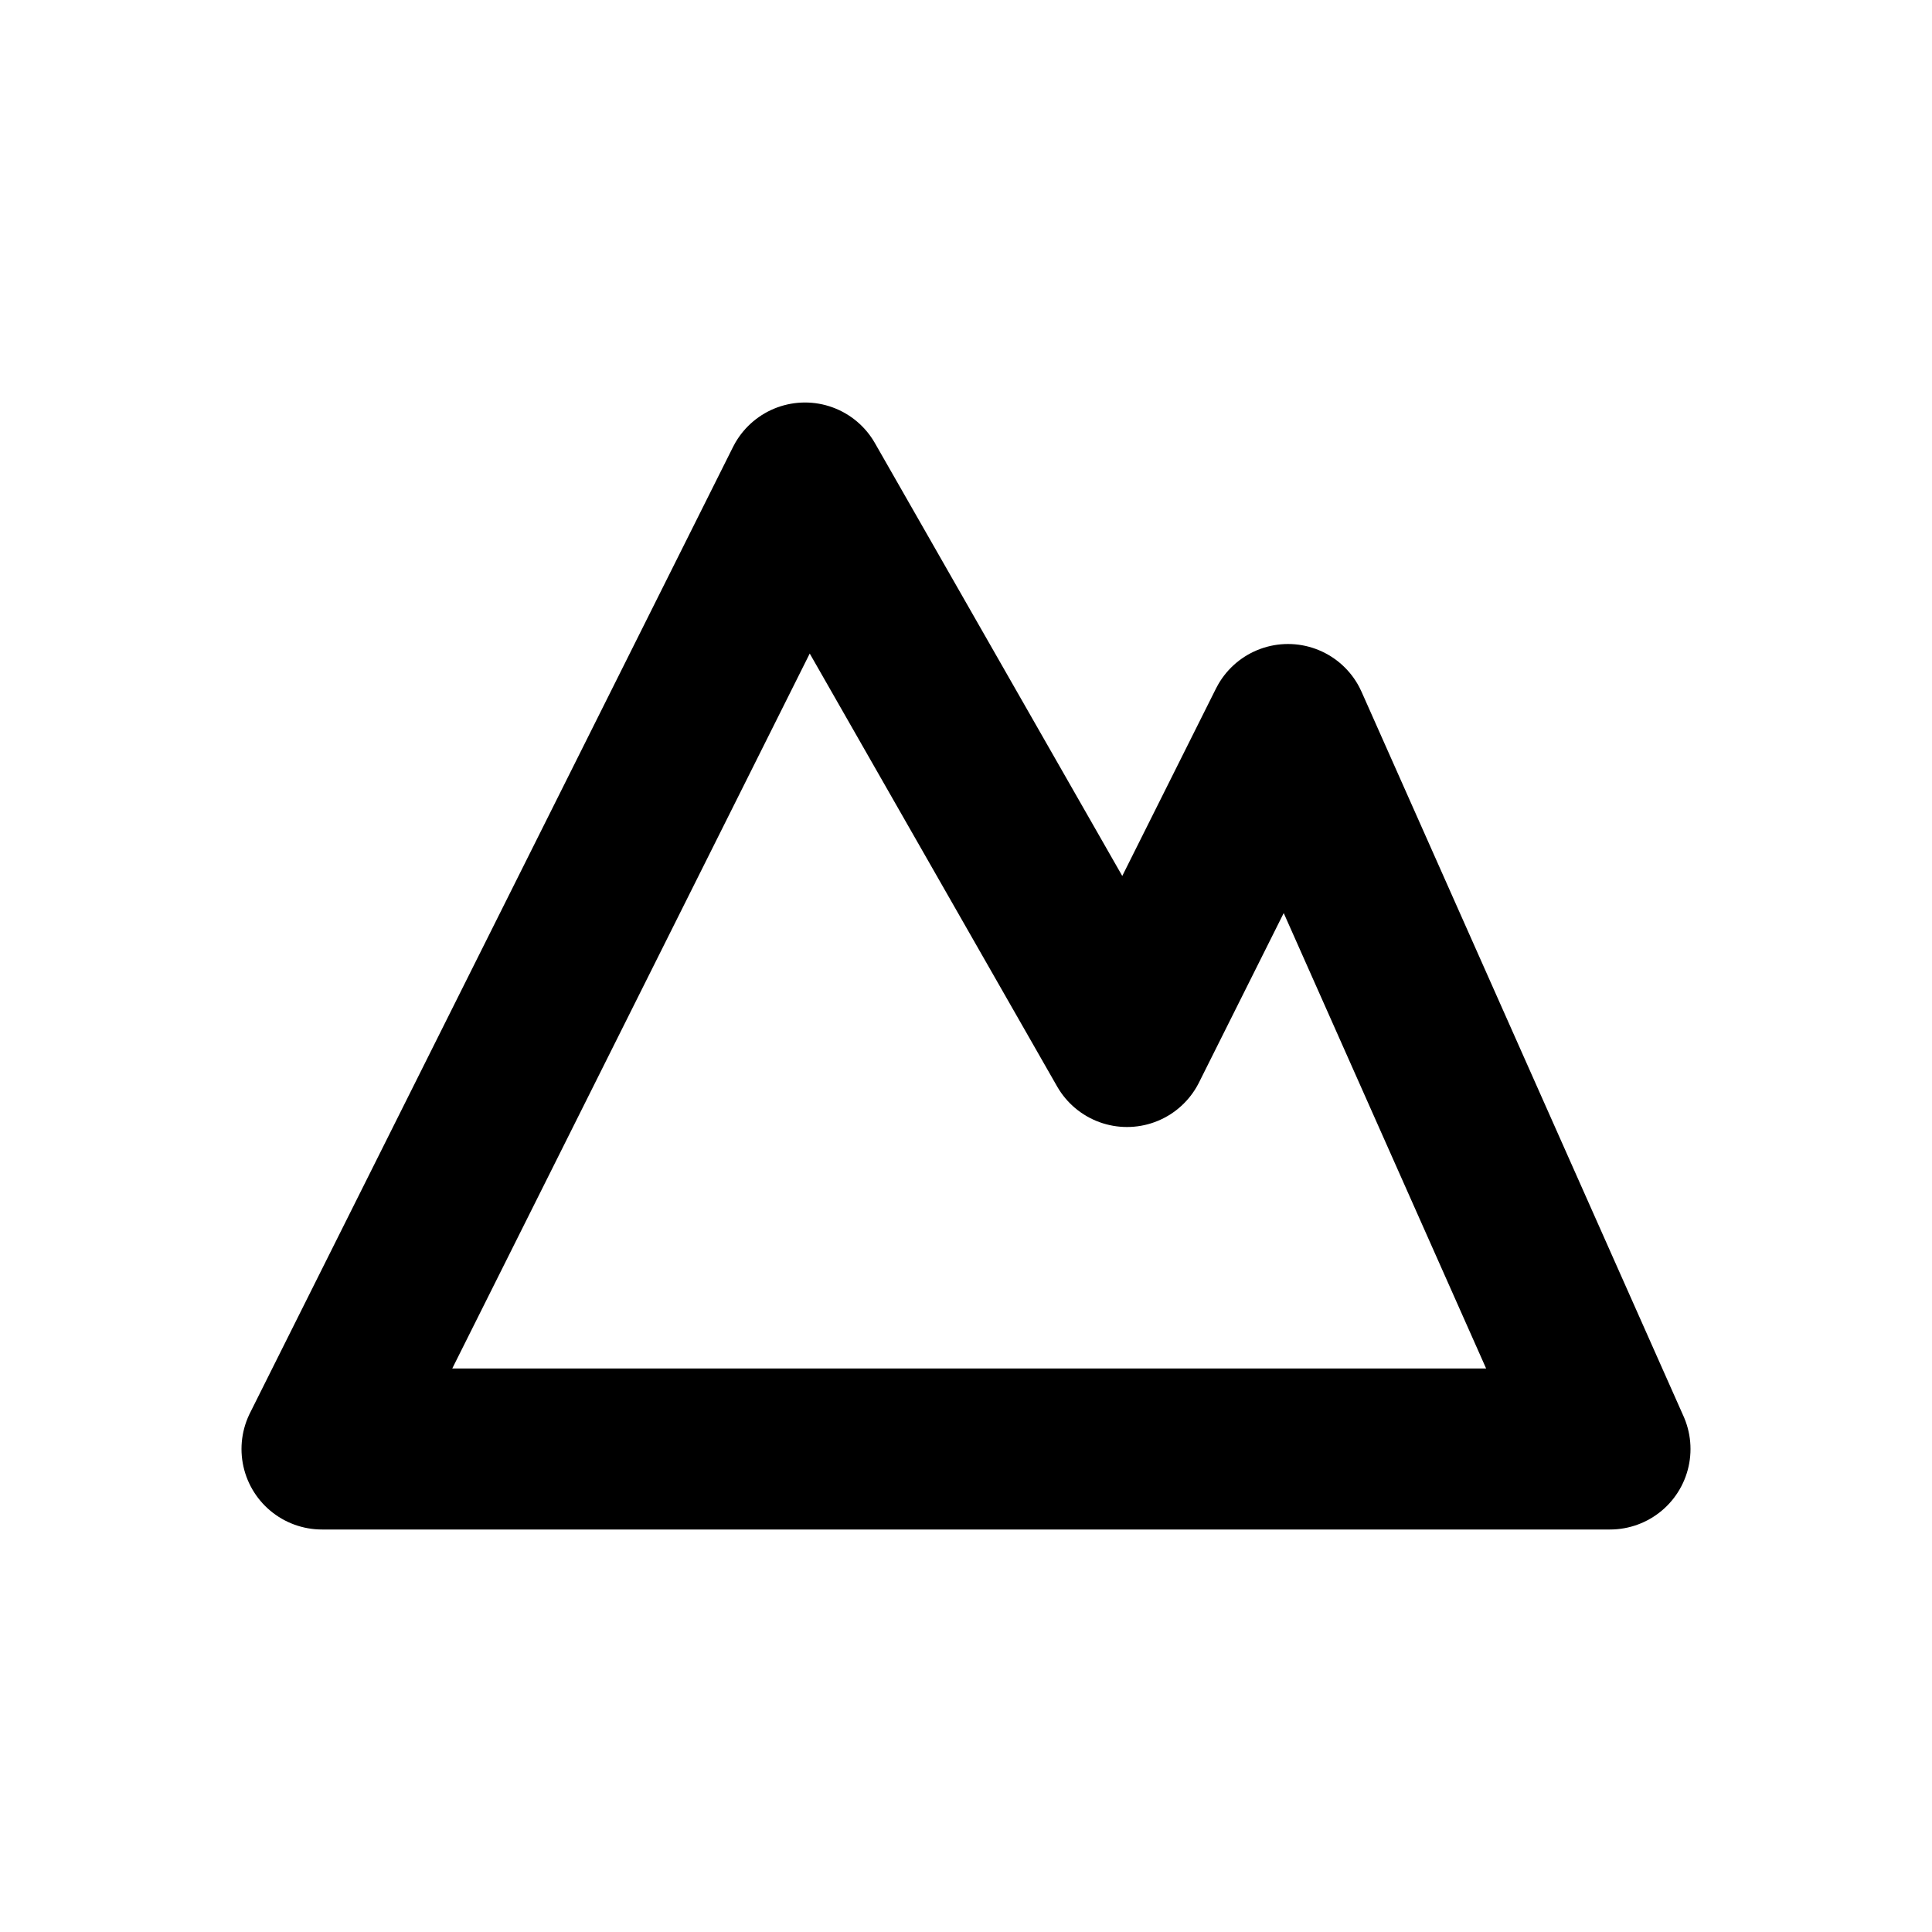
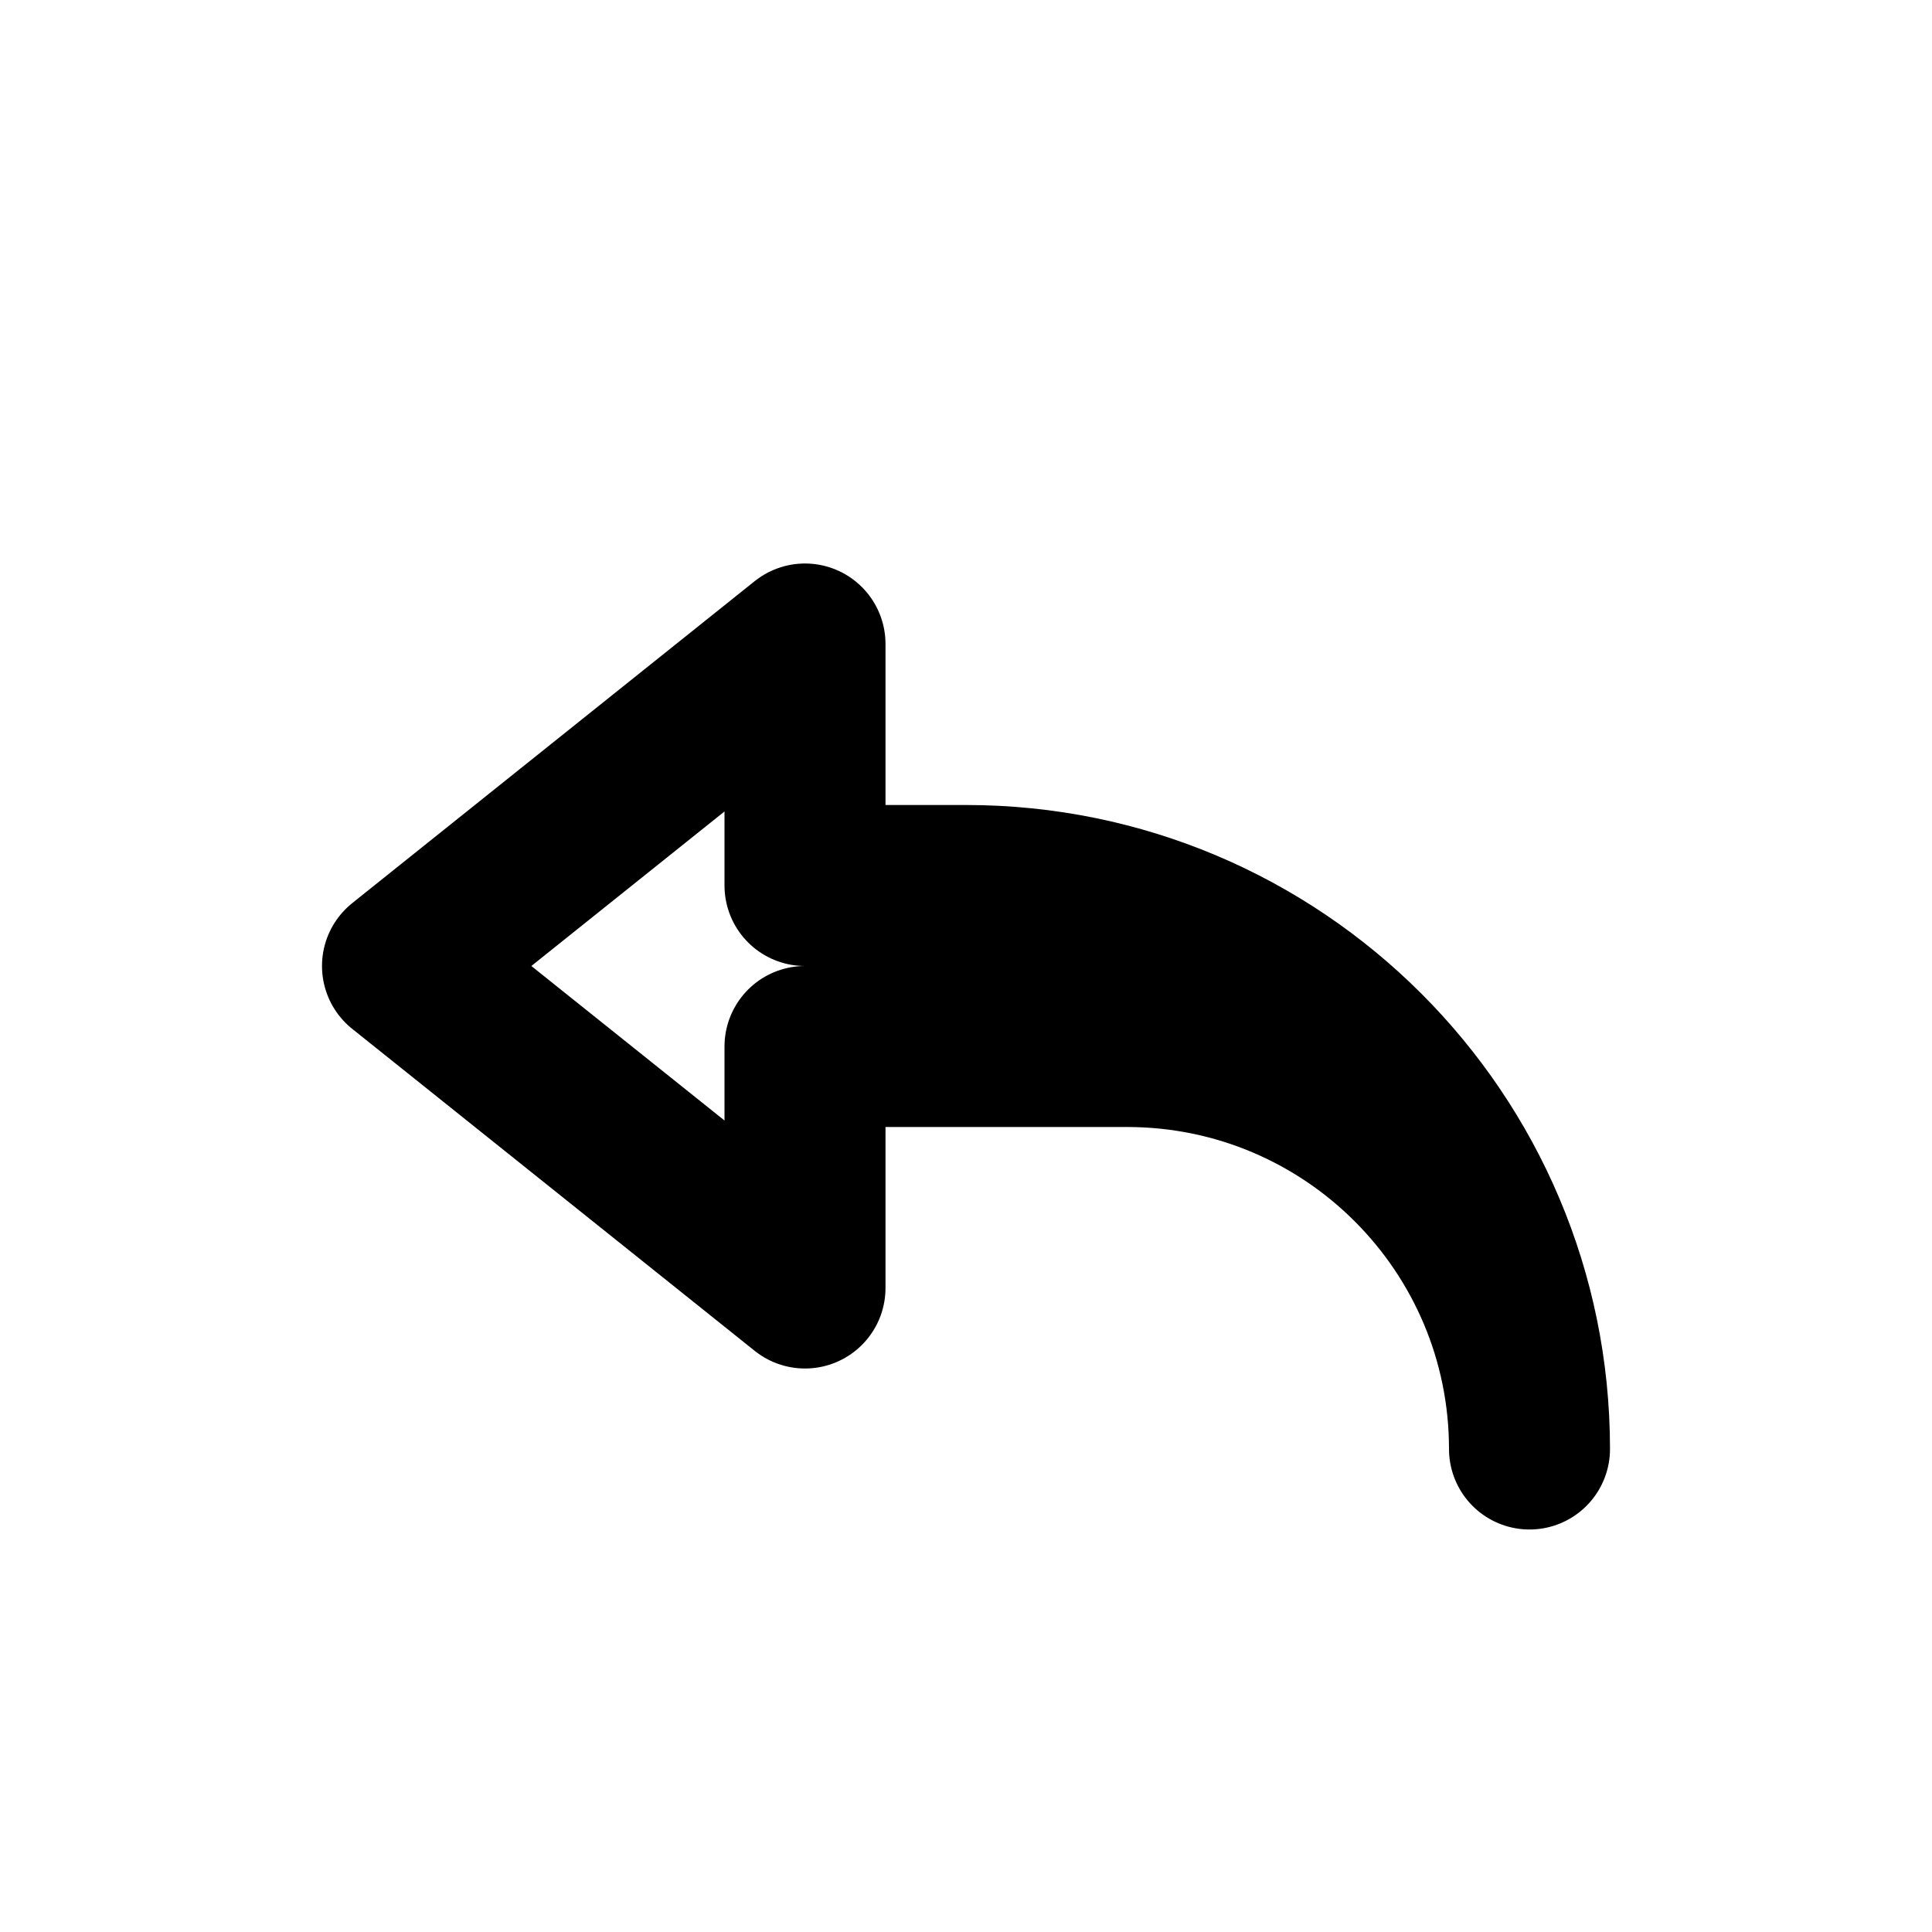
<svg xmlns="http://www.w3.org/2000/svg" viewBox="0 0 24 24" fill="none" stroke="currentColor" stroke-width="2" stroke-linecap="round" stroke-linejoin="round">
-   <path d="M4 18 10 6l4 7 2-4 4 9H4Z" />
+   <path d="M10 8 5 12l5 4v-3h4a5 5 0 0 1 5 5 7 7 0 0 0-7-7h-2z" />
</svg>
